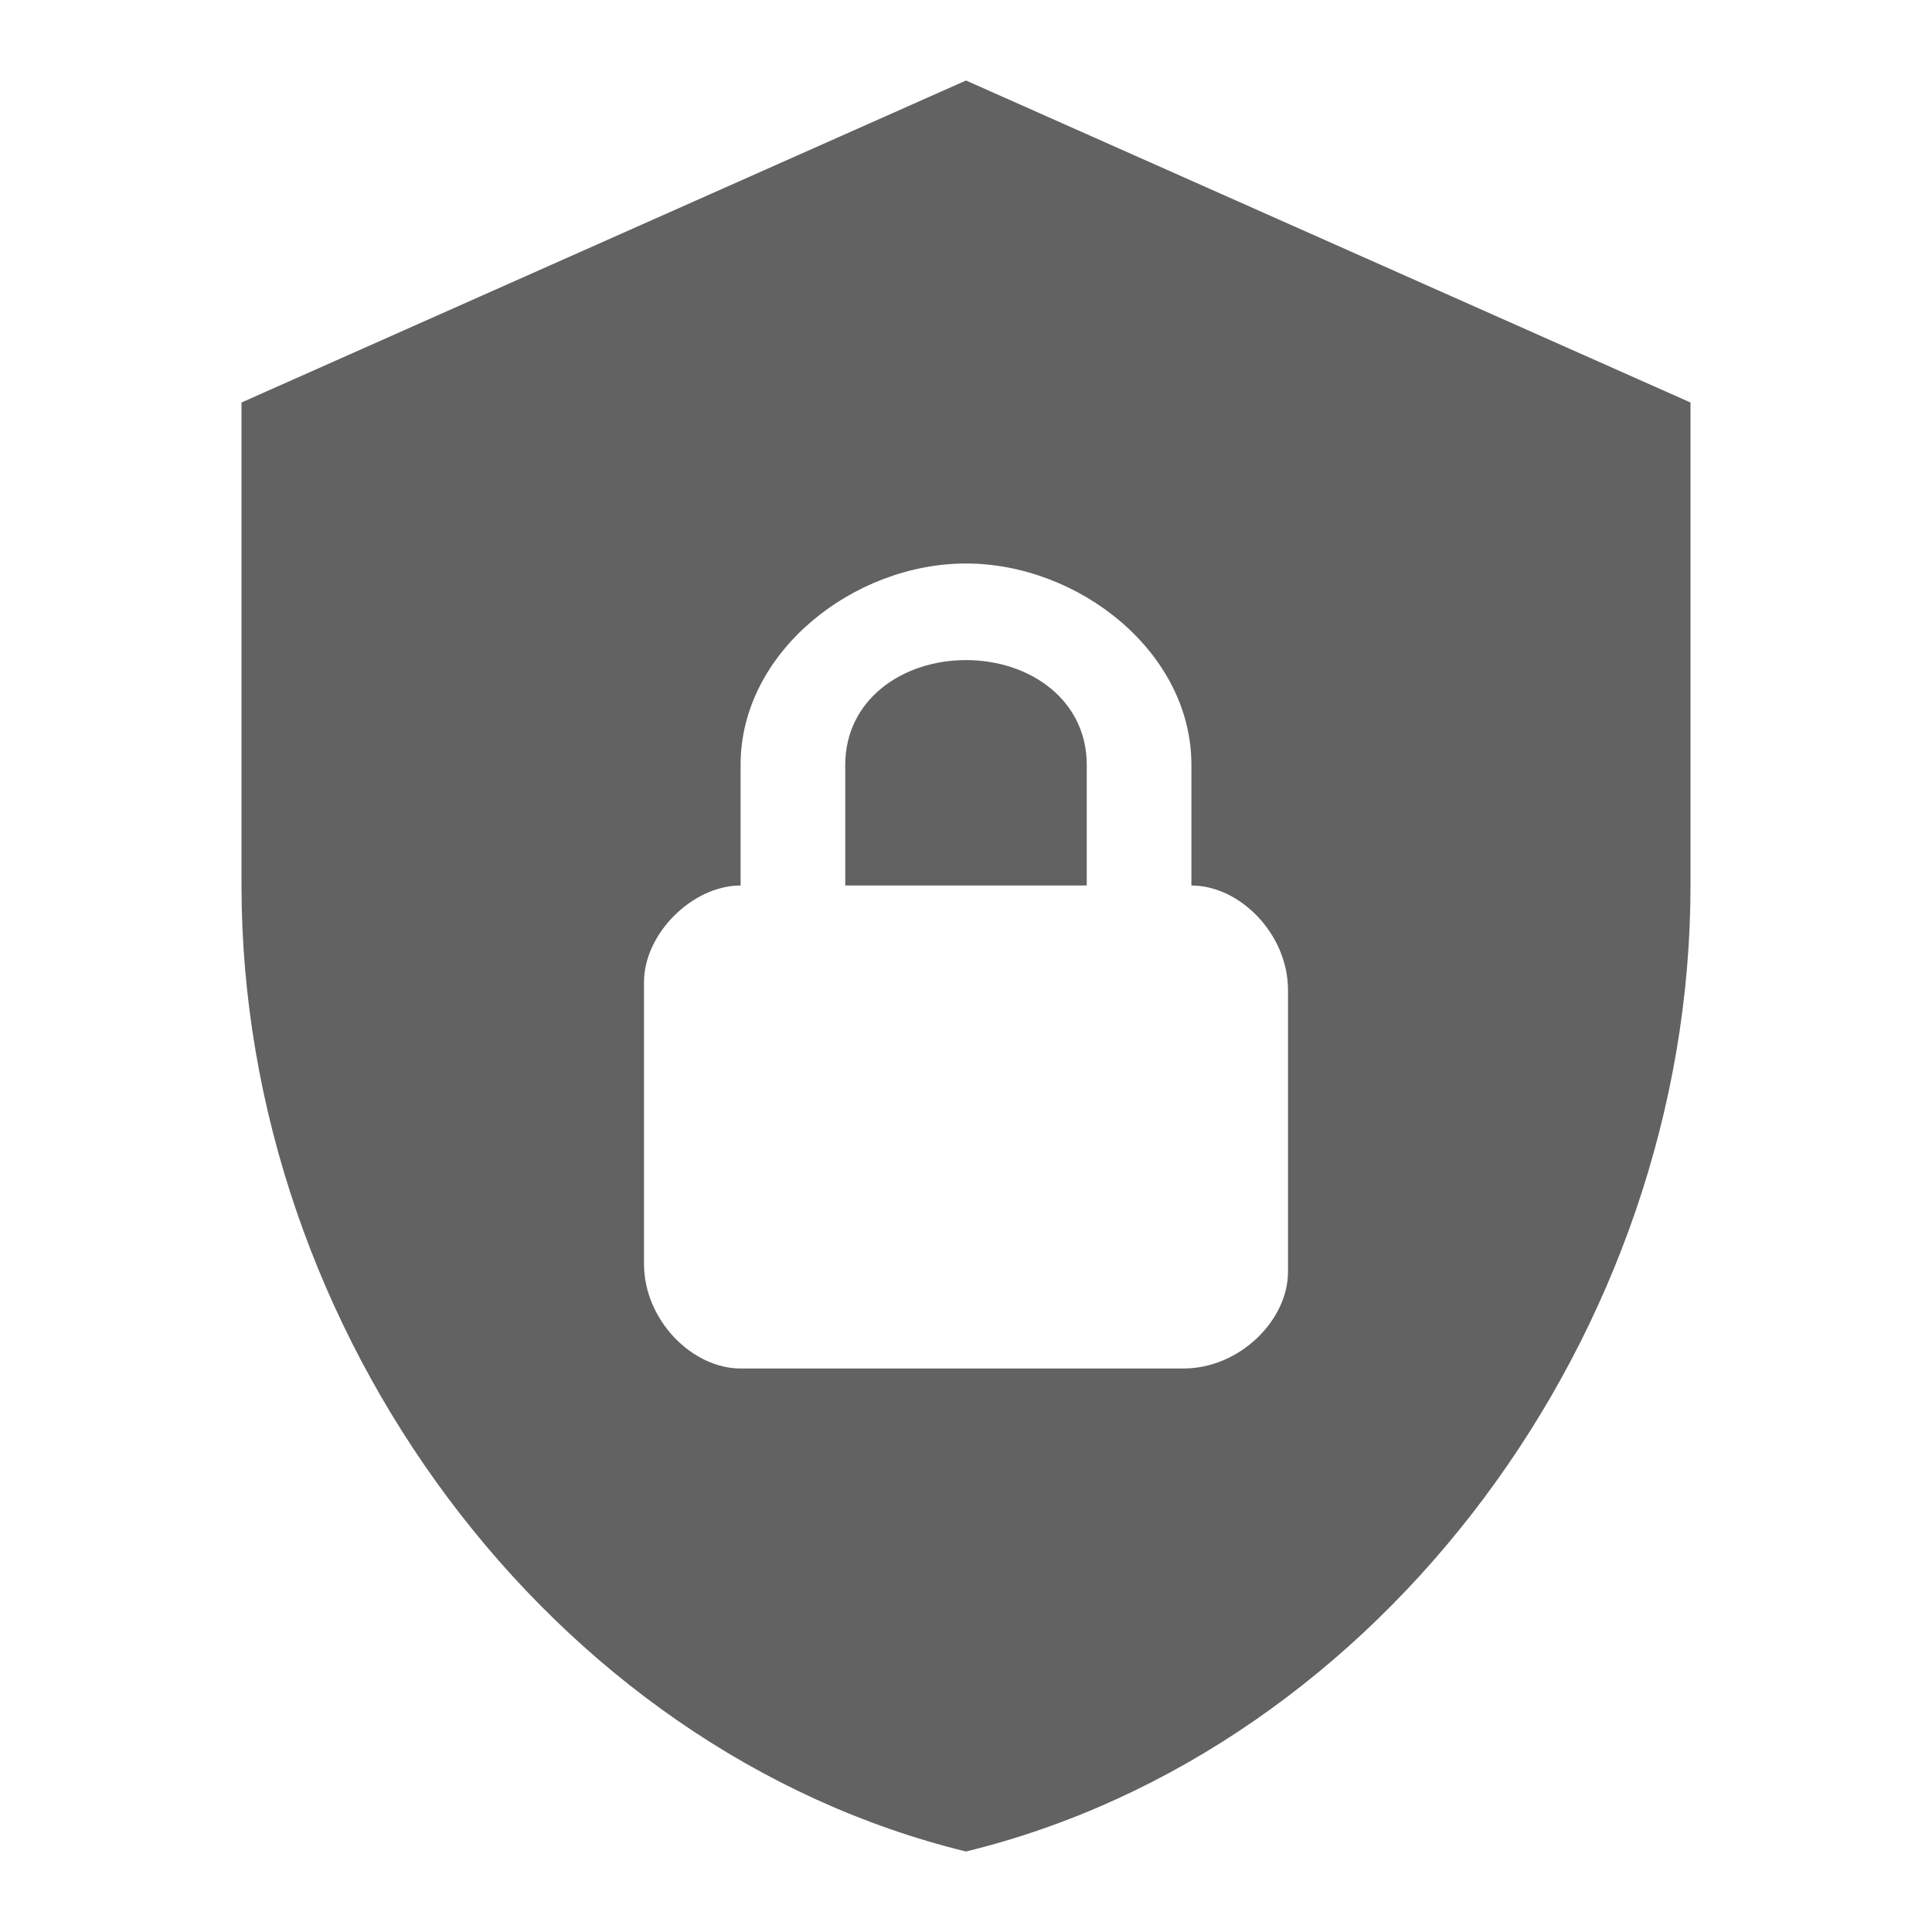
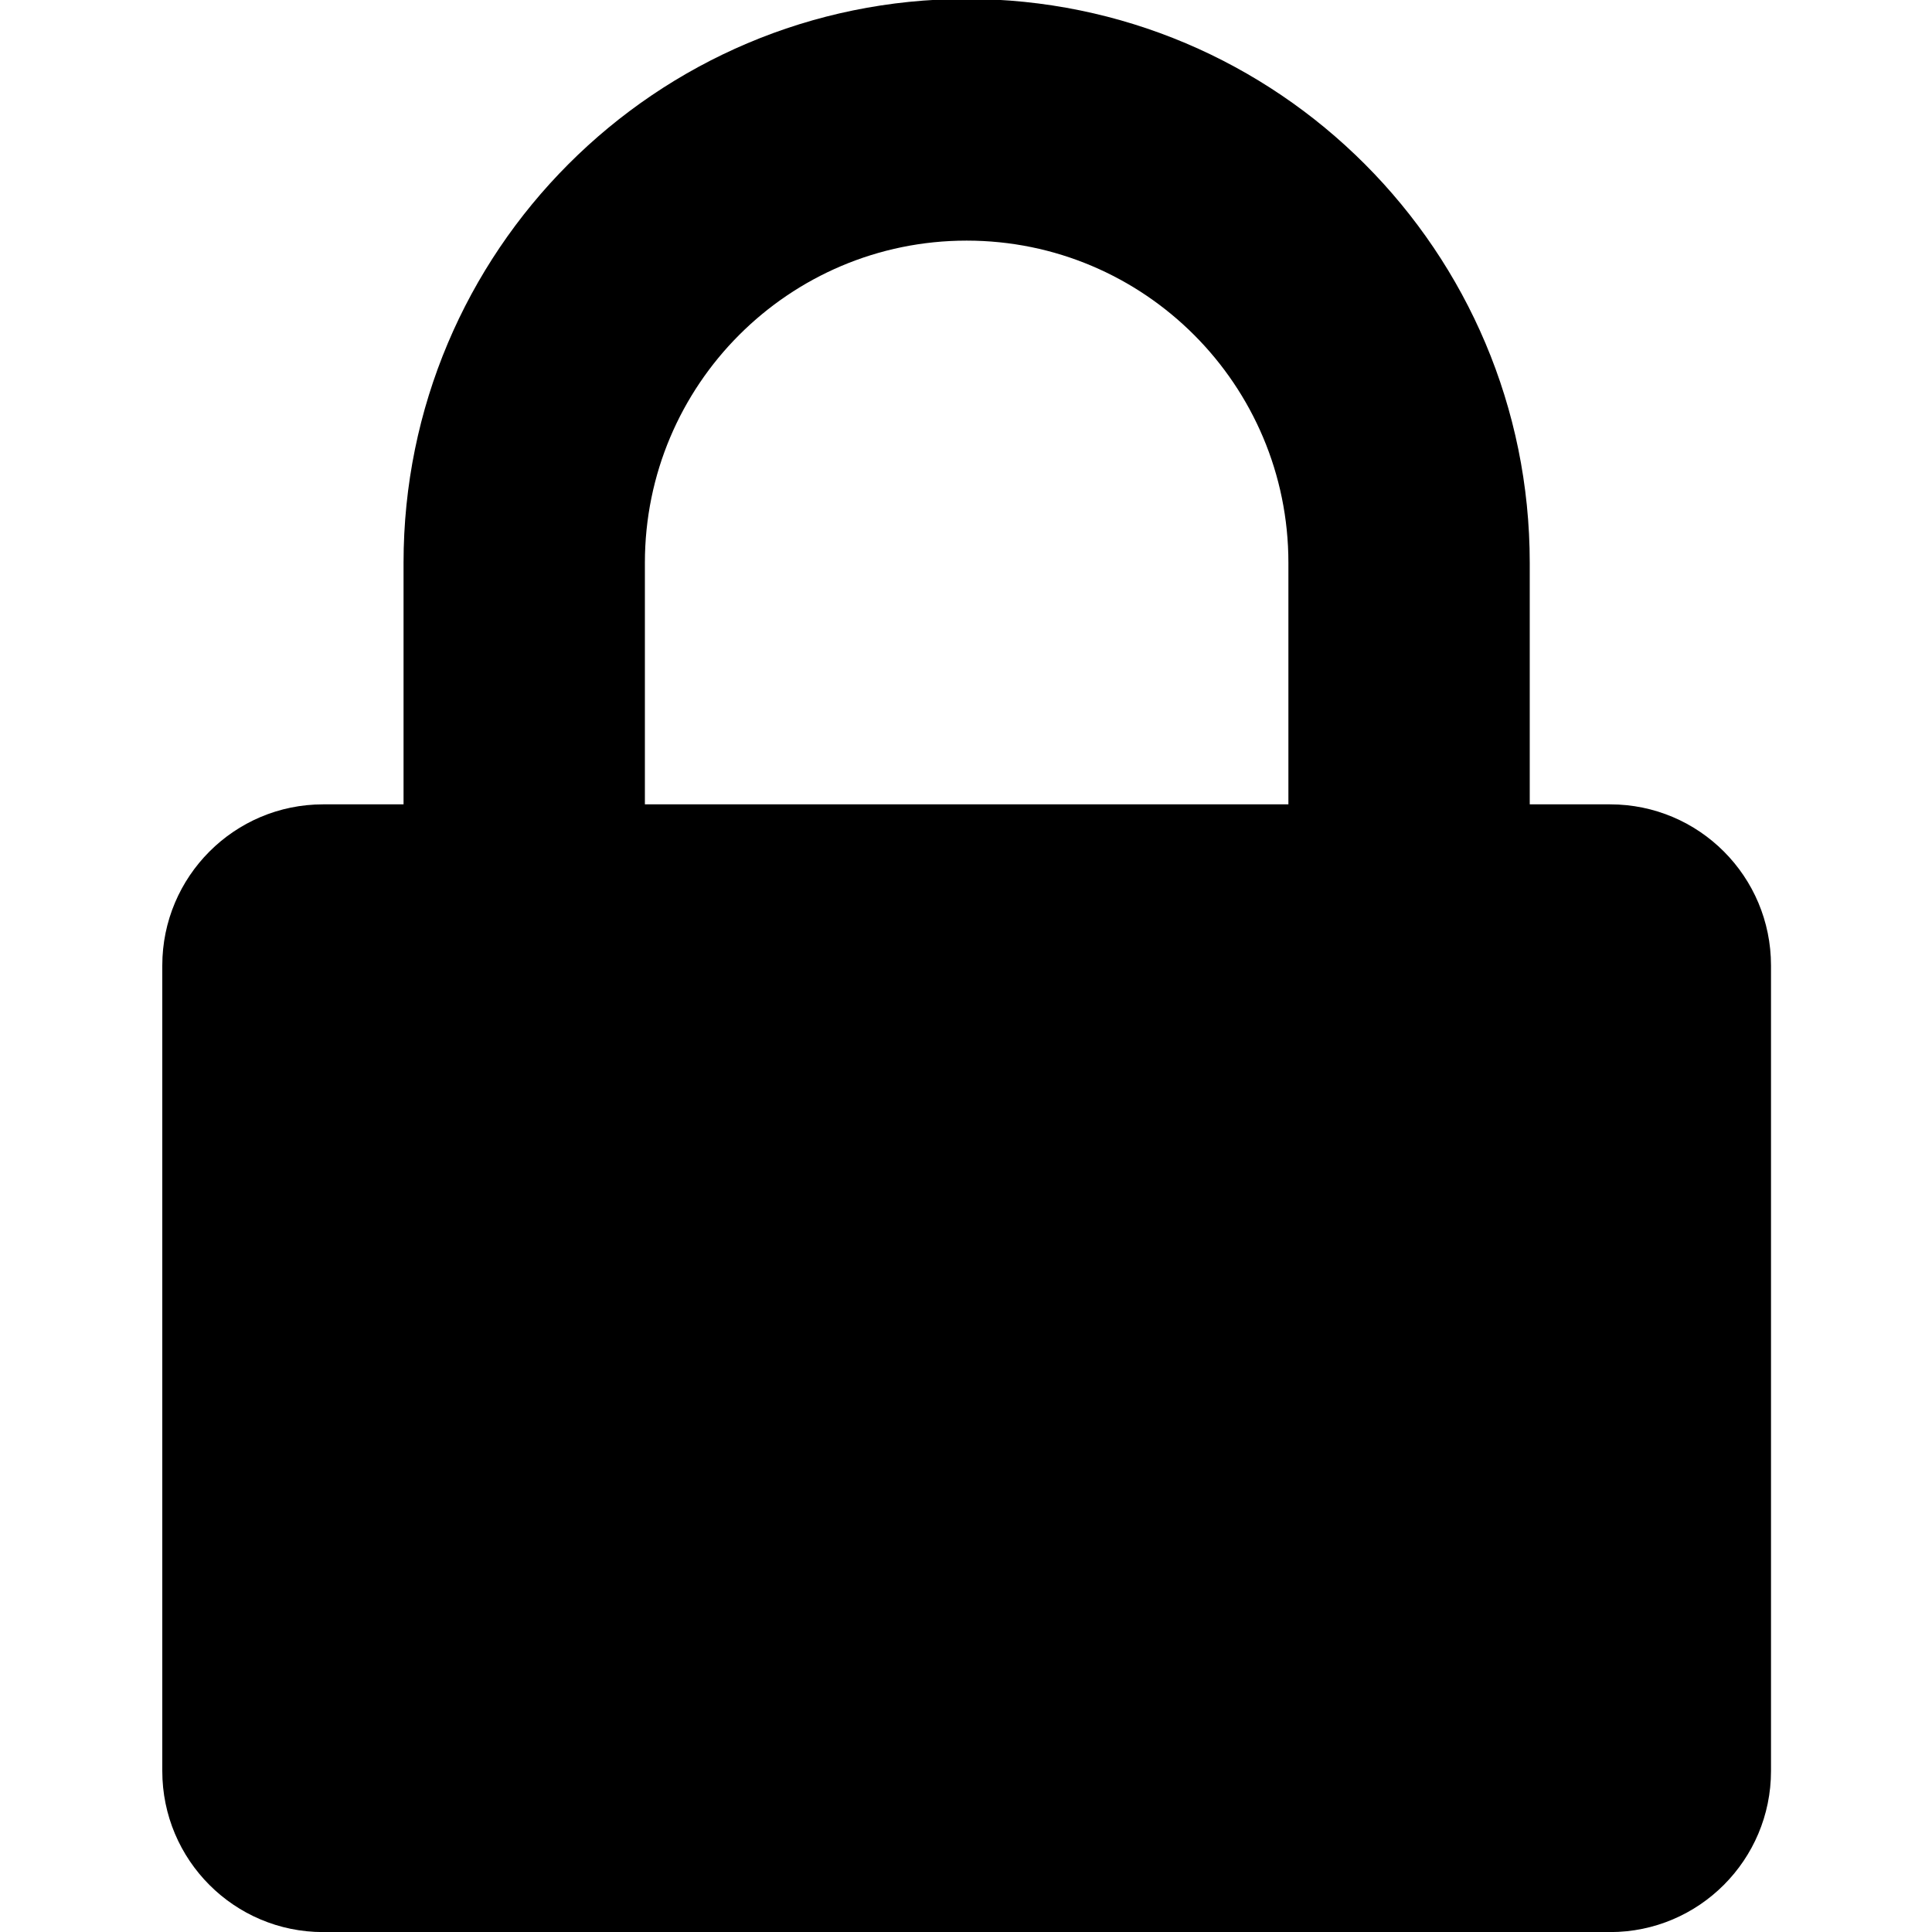
- <svg xmlns="http://www.w3.org/2000/svg" width="24" height="24" preserveAspectRatio="xMidYMid meet" viewBox="0 0 24 24" style="-ms-transform: rotate(360deg); -webkit-transform: rotate(360deg); transform: rotate(360deg);">
-   <path d="M12 1L3 5v6c0 5.55 3.84 10.74 9 12c5.16-1.26 9-6.45 9-12V5l-9-4m0 6c1.4 0 2.8 1.1 2.8 2.5V11c.6 0 1.2.6 1.2 1.3v3.5c0 .6-.6 1.2-1.3 1.2H9.2c-.6 0-1.2-.6-1.2-1.3v-3.5c0-.6.6-1.2 1.2-1.2V9.5C9.2 8.1 10.6 7 12 7m0 1.2c-.8 0-1.5.5-1.5 1.3V11h3V9.5c0-.8-.7-1.3-1.5-1.3z" fill="#626262" />
-   <rect x="0" y="0" width="24" height="24" fill="rgba(0, 0, 0, 0)" />
+ <svg xmlns="http://www.w3.org/2000/svg" enable-background="new 0 0 24 24" height="24px" id="Layer_1" version="1.1" viewBox="0 0 24 24" width="24px" xml:space="preserve">
+   <path clip-rule="evenodd" d="M20.002,24.001H4.014c-1.104,0-1.998-0.896-1.998-2.001V11.994  c0-1.105,0.895-2.002,1.998-2.002h0.999V6.991c0-3.868,3.132-7.004,6.995-7.004s6.995,3.136,6.995,7.004v3.001h0.999  c1.104,0,1.998,0.896,1.998,2.002V22C22,23.104,21.105,24.001,20.002,24.001z M16.005,6.991c0-2.21-1.79-4.002-3.997-4.002  S8.011,4.781,8.011,6.991v3.001h7.994V6.991z" fill-rule="evenodd" />
</svg>
